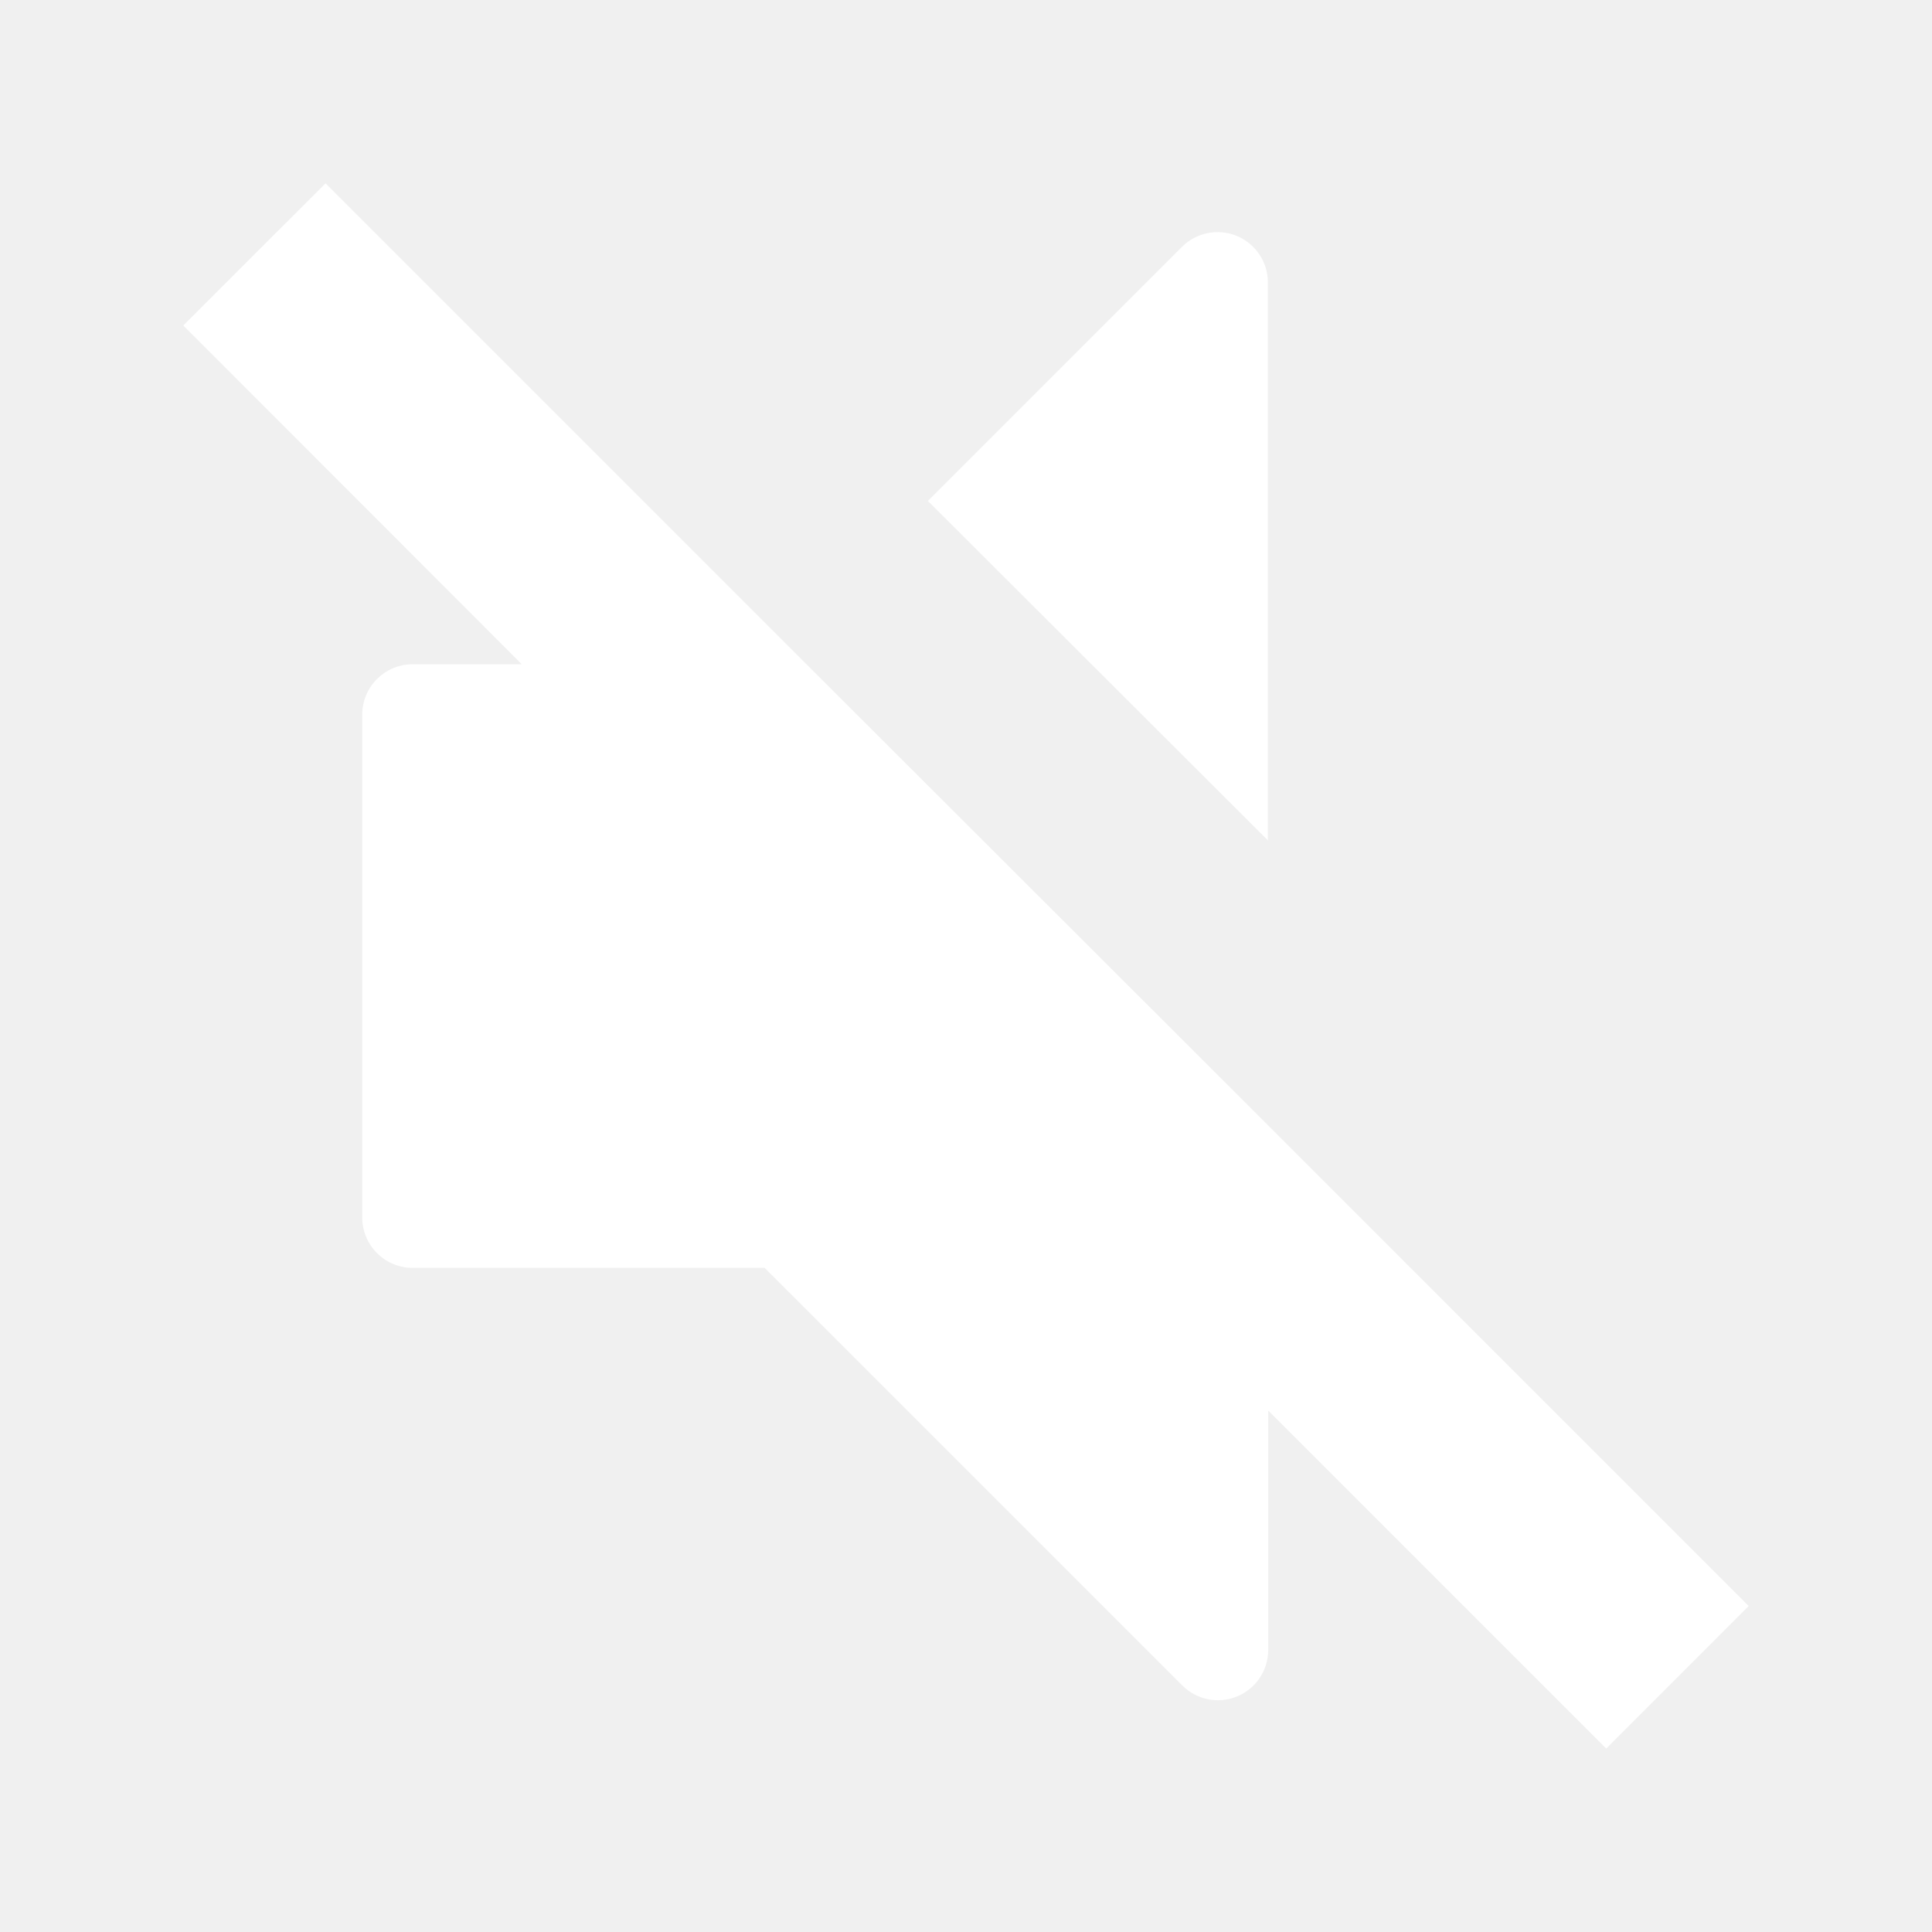
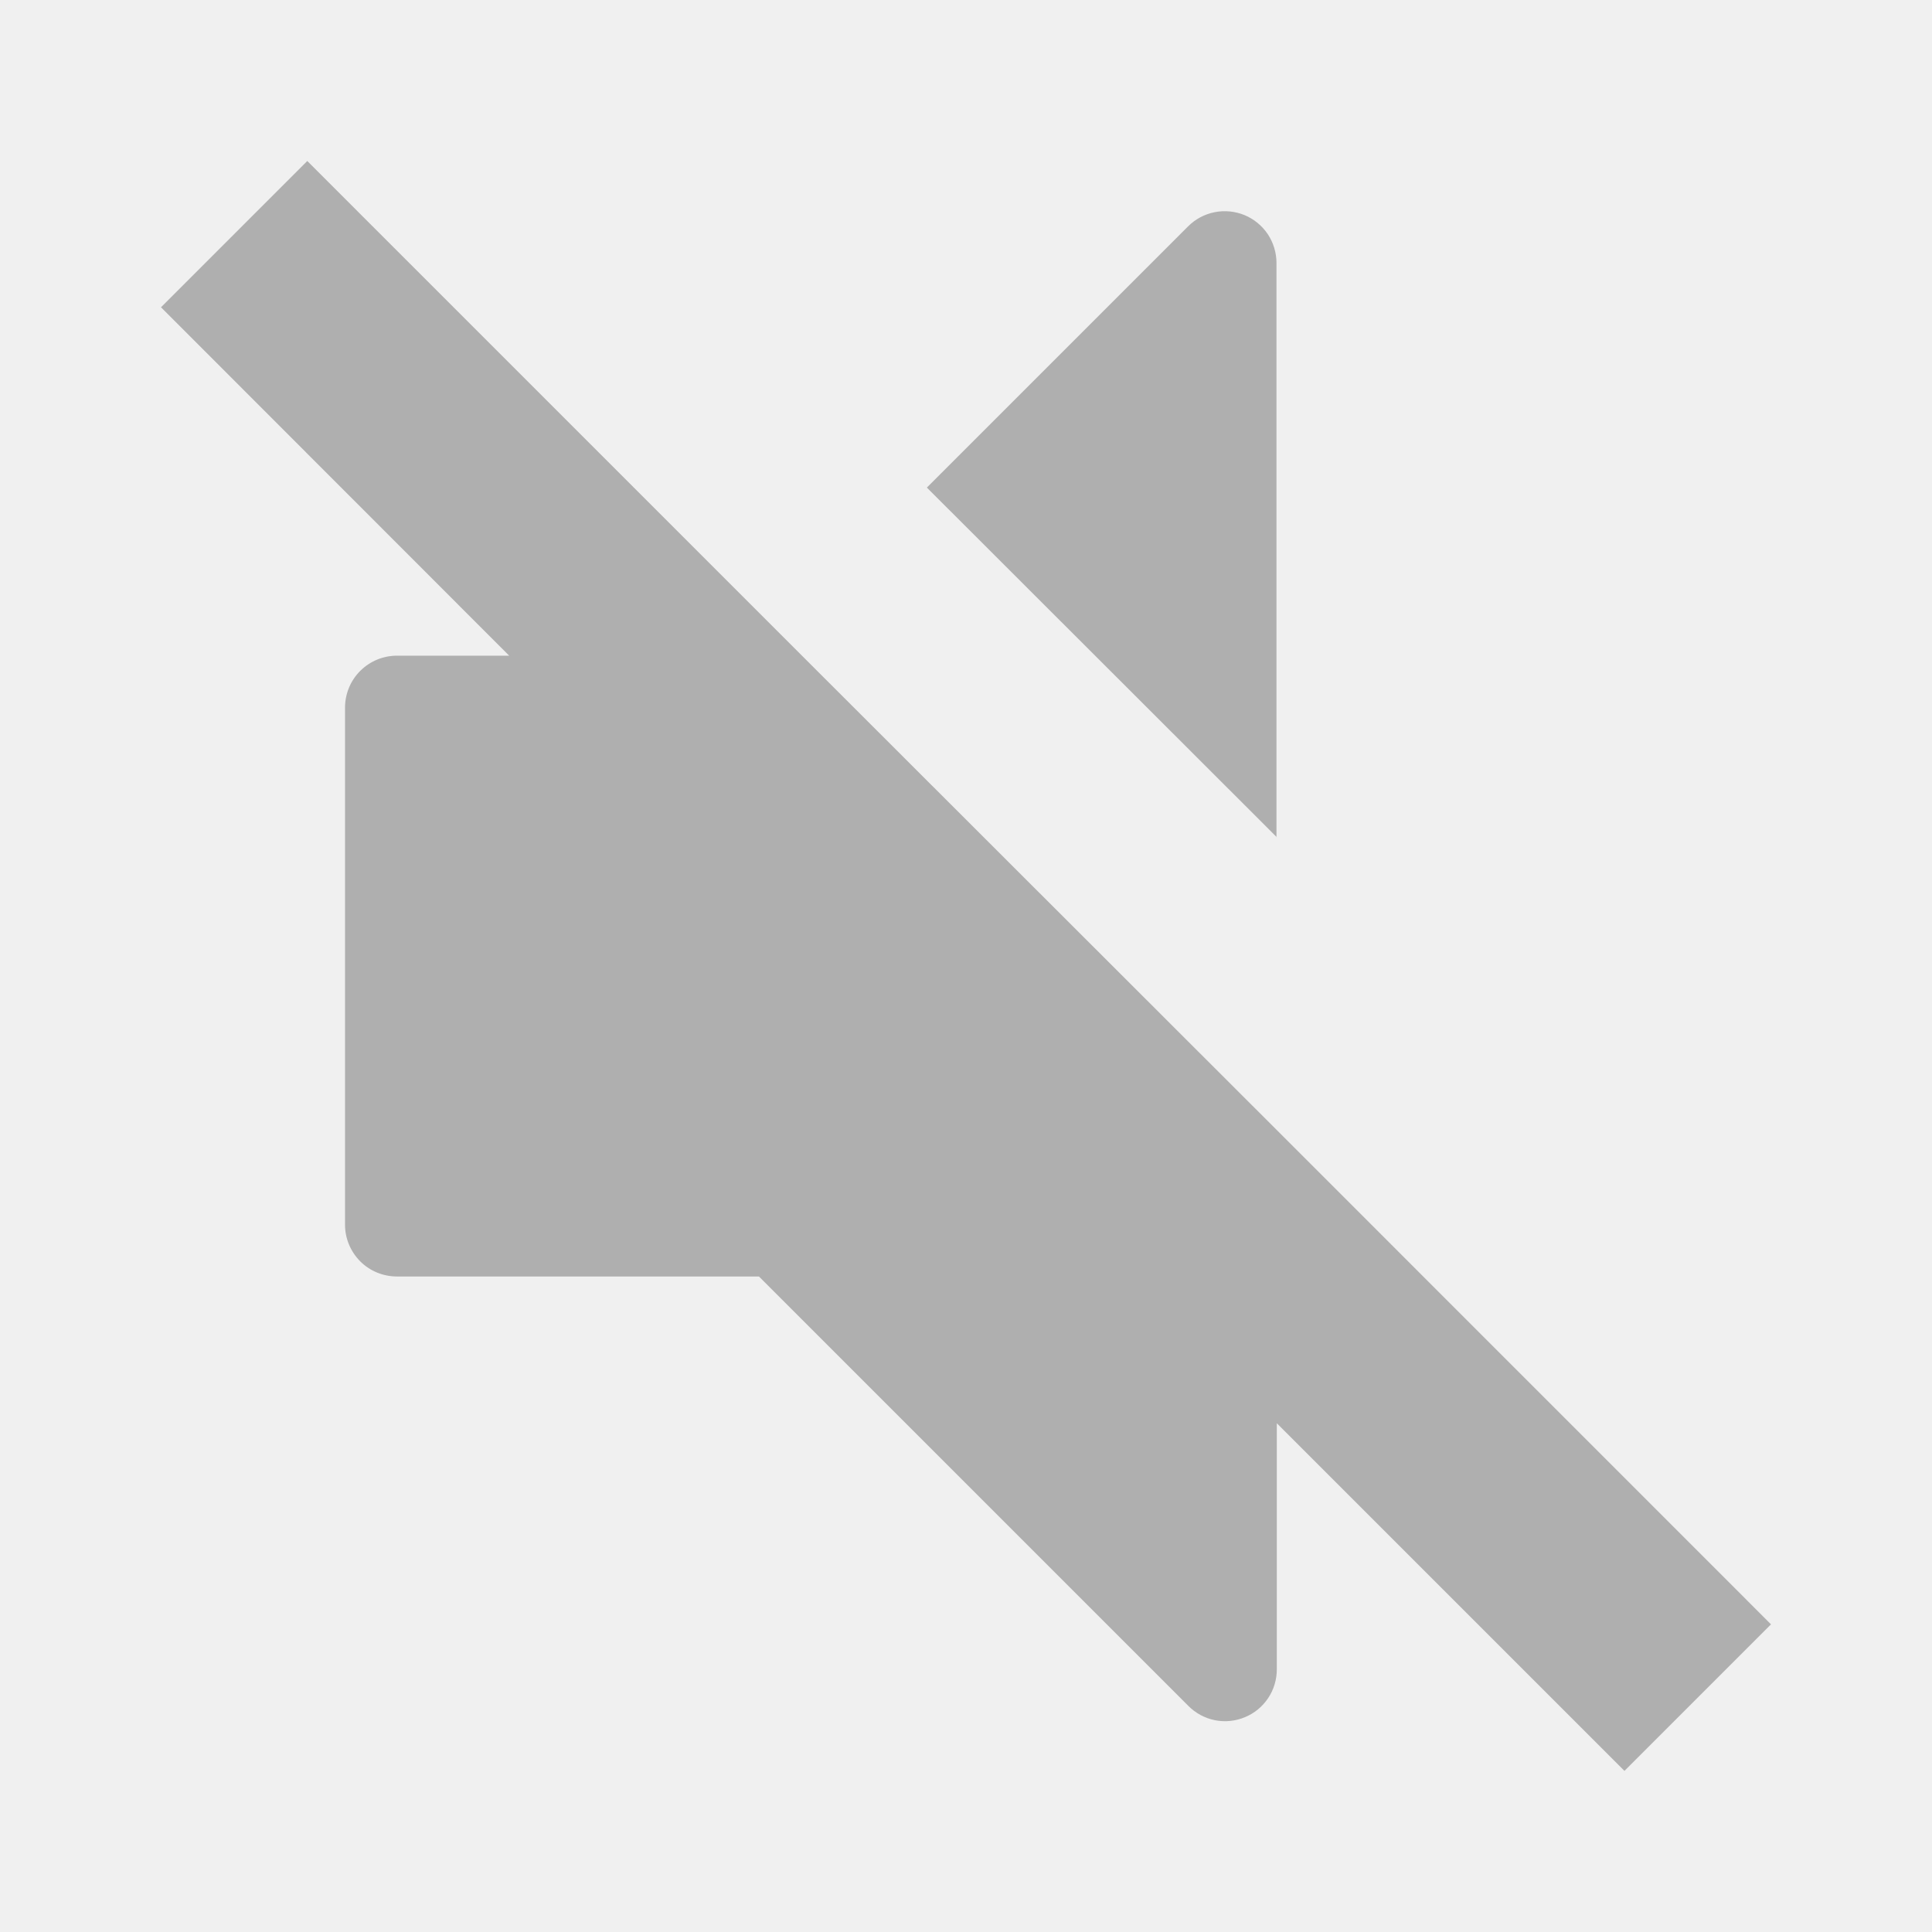
- <svg xmlns="http://www.w3.org/2000/svg" width="28" height="28" viewBox="0 0 28 28" fill="none">
-   <path d="m23.28 25.343-4.9-4.9v3.468a.729.729 0 0 1-1.246.515l-6.052-6.051H5.978a.73.73 0 0 1-.728-.73v-7.289a.73.73 0 0 1 .728-.729h1.584l-4.906-4.91 2.062-2.06 6.666 6.666 6.991 6.983 6.968 6.97-2.062 2.063-.001.004zm-4.9-13.159L13.448 7.26l3.681-3.681a.729.729 0 0 1 1.246.516v8.09h.005z" fill="#fff" />
+ <svg xmlns="http://www.w3.org/2000/svg" width="24px" height="24px" viewBox="0 0 24 24" version="1.1">
+   <g id="Dispatcher_20221118" stroke="none" stroke-width="1" fill="none" fill-rule="evenodd">
+     <g id="Main-&gt;-Settings-&gt;-Device--" transform="translate(-931, -361)">
+       <g id="icon_speaker-off" transform="translate(931, 361)">
+         <rect id="Rectangle-Copy" fill-opacity="0" fill="#D8D8D8" x="0" y="0" width="24" height="24" />
+         <path d="M20.181,22 L15.861,17.68 L15.861,20.737 C15.861,20.864 15.824,20.989 15.753,21.095 C15.682,21.201 15.582,21.284 15.464,21.332 C15.346,21.381 15.217,21.394 15.092,21.369 C14.967,21.344 14.852,21.282 14.762,21.191 L9.428,15.857 L4.928,15.857 C4.758,15.856 4.594,15.789 4.474,15.668 C4.354,15.547 4.286,15.384 4.286,15.213 L4.286,8.788 C4.287,8.618 4.354,8.454 4.475,8.334 C4.595,8.214 4.758,8.146 4.928,8.145 L6.325,8.145 L2,3.817 L3.817,2 L9.694,7.877 L15.857,14.034 L22,20.178 L20.182,21.996 L20.181,22 Z M15.861,10.4 L11.514,6.057 L14.758,2.813 C14.848,2.722 14.963,2.661 15.088,2.636 C15.213,2.611 15.342,2.624 15.46,2.672 C15.578,2.721 15.678,2.804 15.749,2.909 C15.819,3.015 15.857,3.14 15.857,3.267 L15.857,10.4 L15.861,10.4 Z" id="Shape" fill="#AFAFAF" fill-rule="nonzero" />
+       </g>
+     </g>
+   </g>
</svg>
